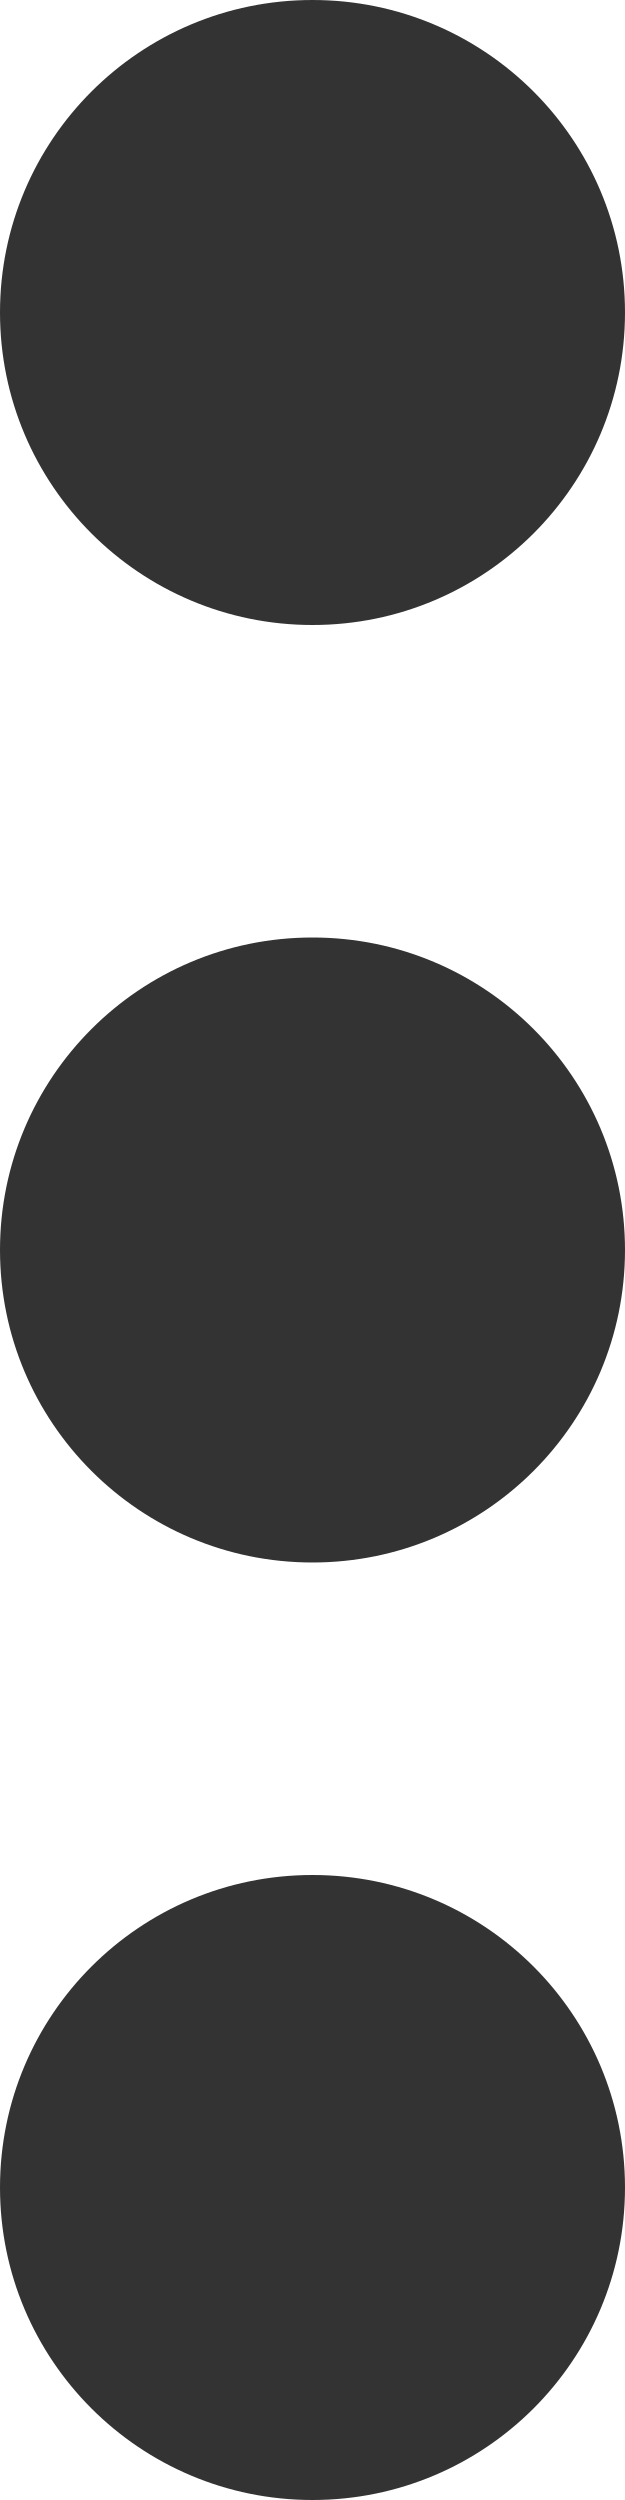
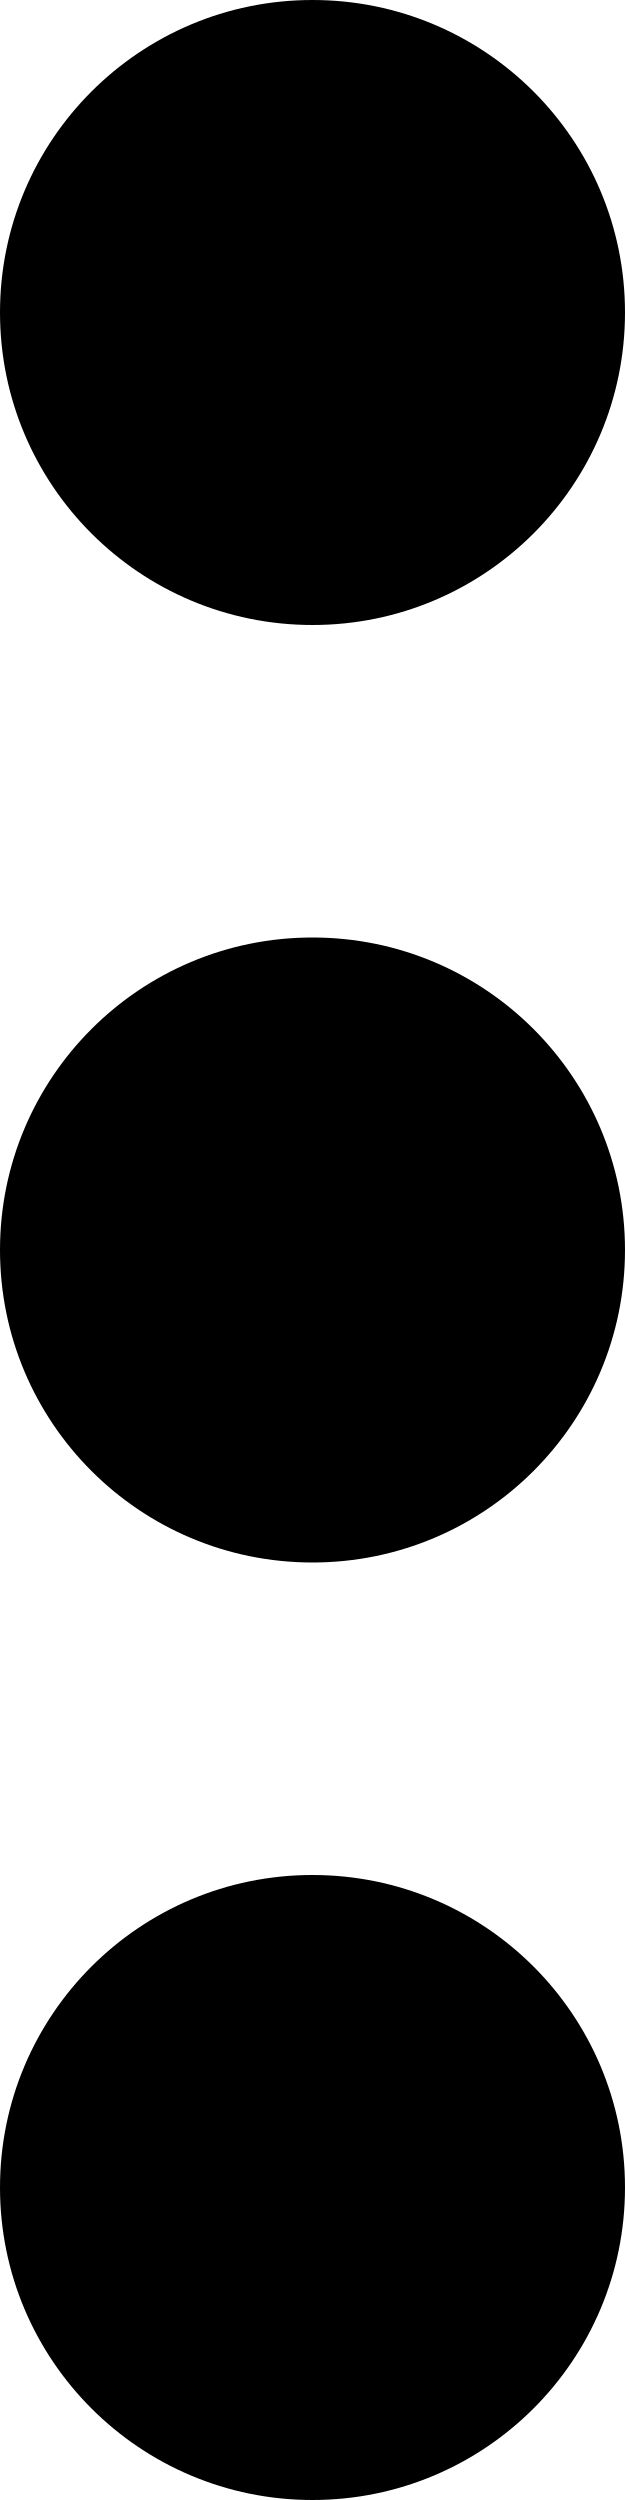
<svg xmlns="http://www.w3.org/2000/svg" xmlns:xlink="http://www.w3.org/1999/xlink" width="4" height="16" viewBox="0 0 4 16" version="1.1">
  <g id="Canvas" transform="translate(2425 6117)">
    <g id="menu-dots">
      <g id="Group">
        <g id="Vector">
-           <use xlink:href="#path0_fill" transform="matrix(6.12323e-17 1 -1 6.12323e-17 -2421 -6111)" fill="#333333" />
+           <use xlink:href="#path0_fill" transform="matrix(6.12323e-17 1 -1 6.12323e-17 -2421 -6111)" fill="#000000" />
        </g>
        <g id="Vector">
-           <use xlink:href="#path0_fill" transform="matrix(6.12323e-17 1 -1 6.12323e-17 -2421 -6117)" fill="#333333" />
+           <use xlink:href="#path0_fill" transform="matrix(6.12323e-17 1 -1 6.12323e-17 -2421 -6117)" fill="#000000" />
        </g>
        <g id="Vector">
-           <use xlink:href="#path0_fill" transform="matrix(6.12323e-17 1 -1 6.12323e-17 -2421 -6105)" fill="#333333" />
+           <use xlink:href="#path0_fill" transform="matrix(6.12323e-17 1 -1 6.12323e-17 -2421 -6105)" fill="#000000" />
        </g>
      </g>
    </g>
  </g>
  <defs>
    <path id="path0_fill" d="M 2 4C 3.105 4 4 3.105 4 2C 4 0.895 3.105 0 2 0C 0.895 0 0 0.895 0 2C 0 3.105 0.895 4 2 4Z" />
  </defs>
</svg>
